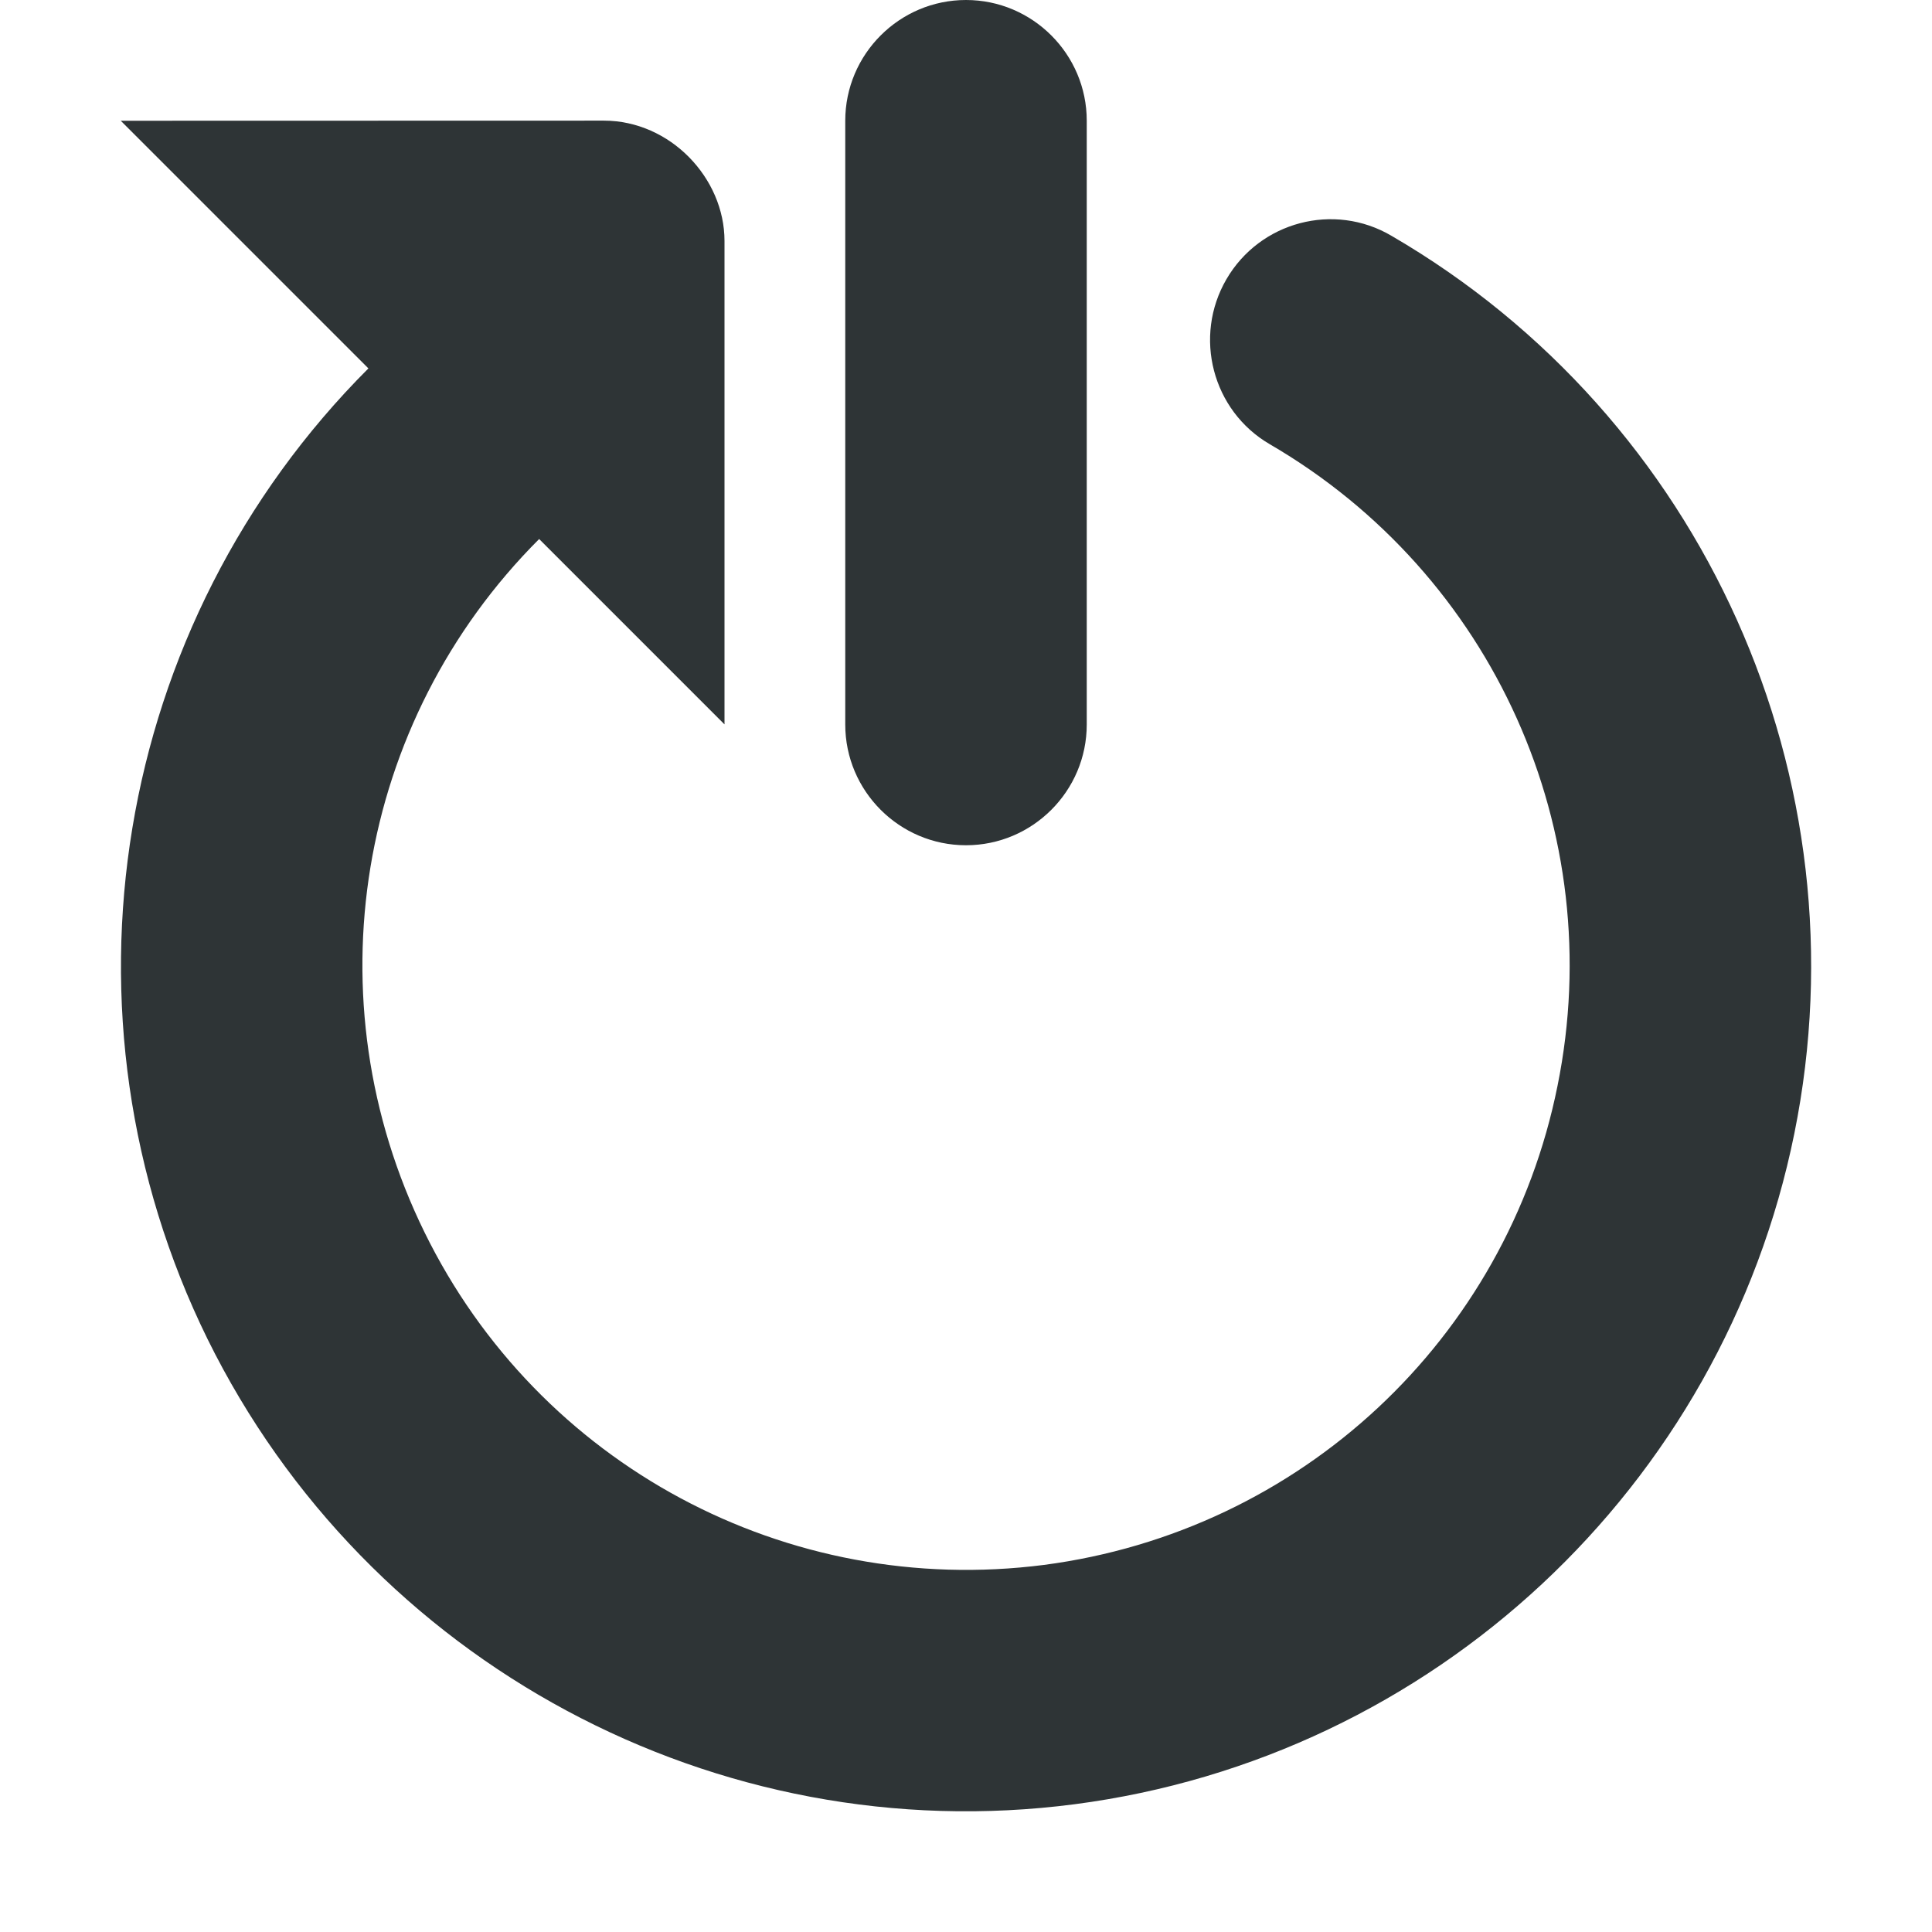
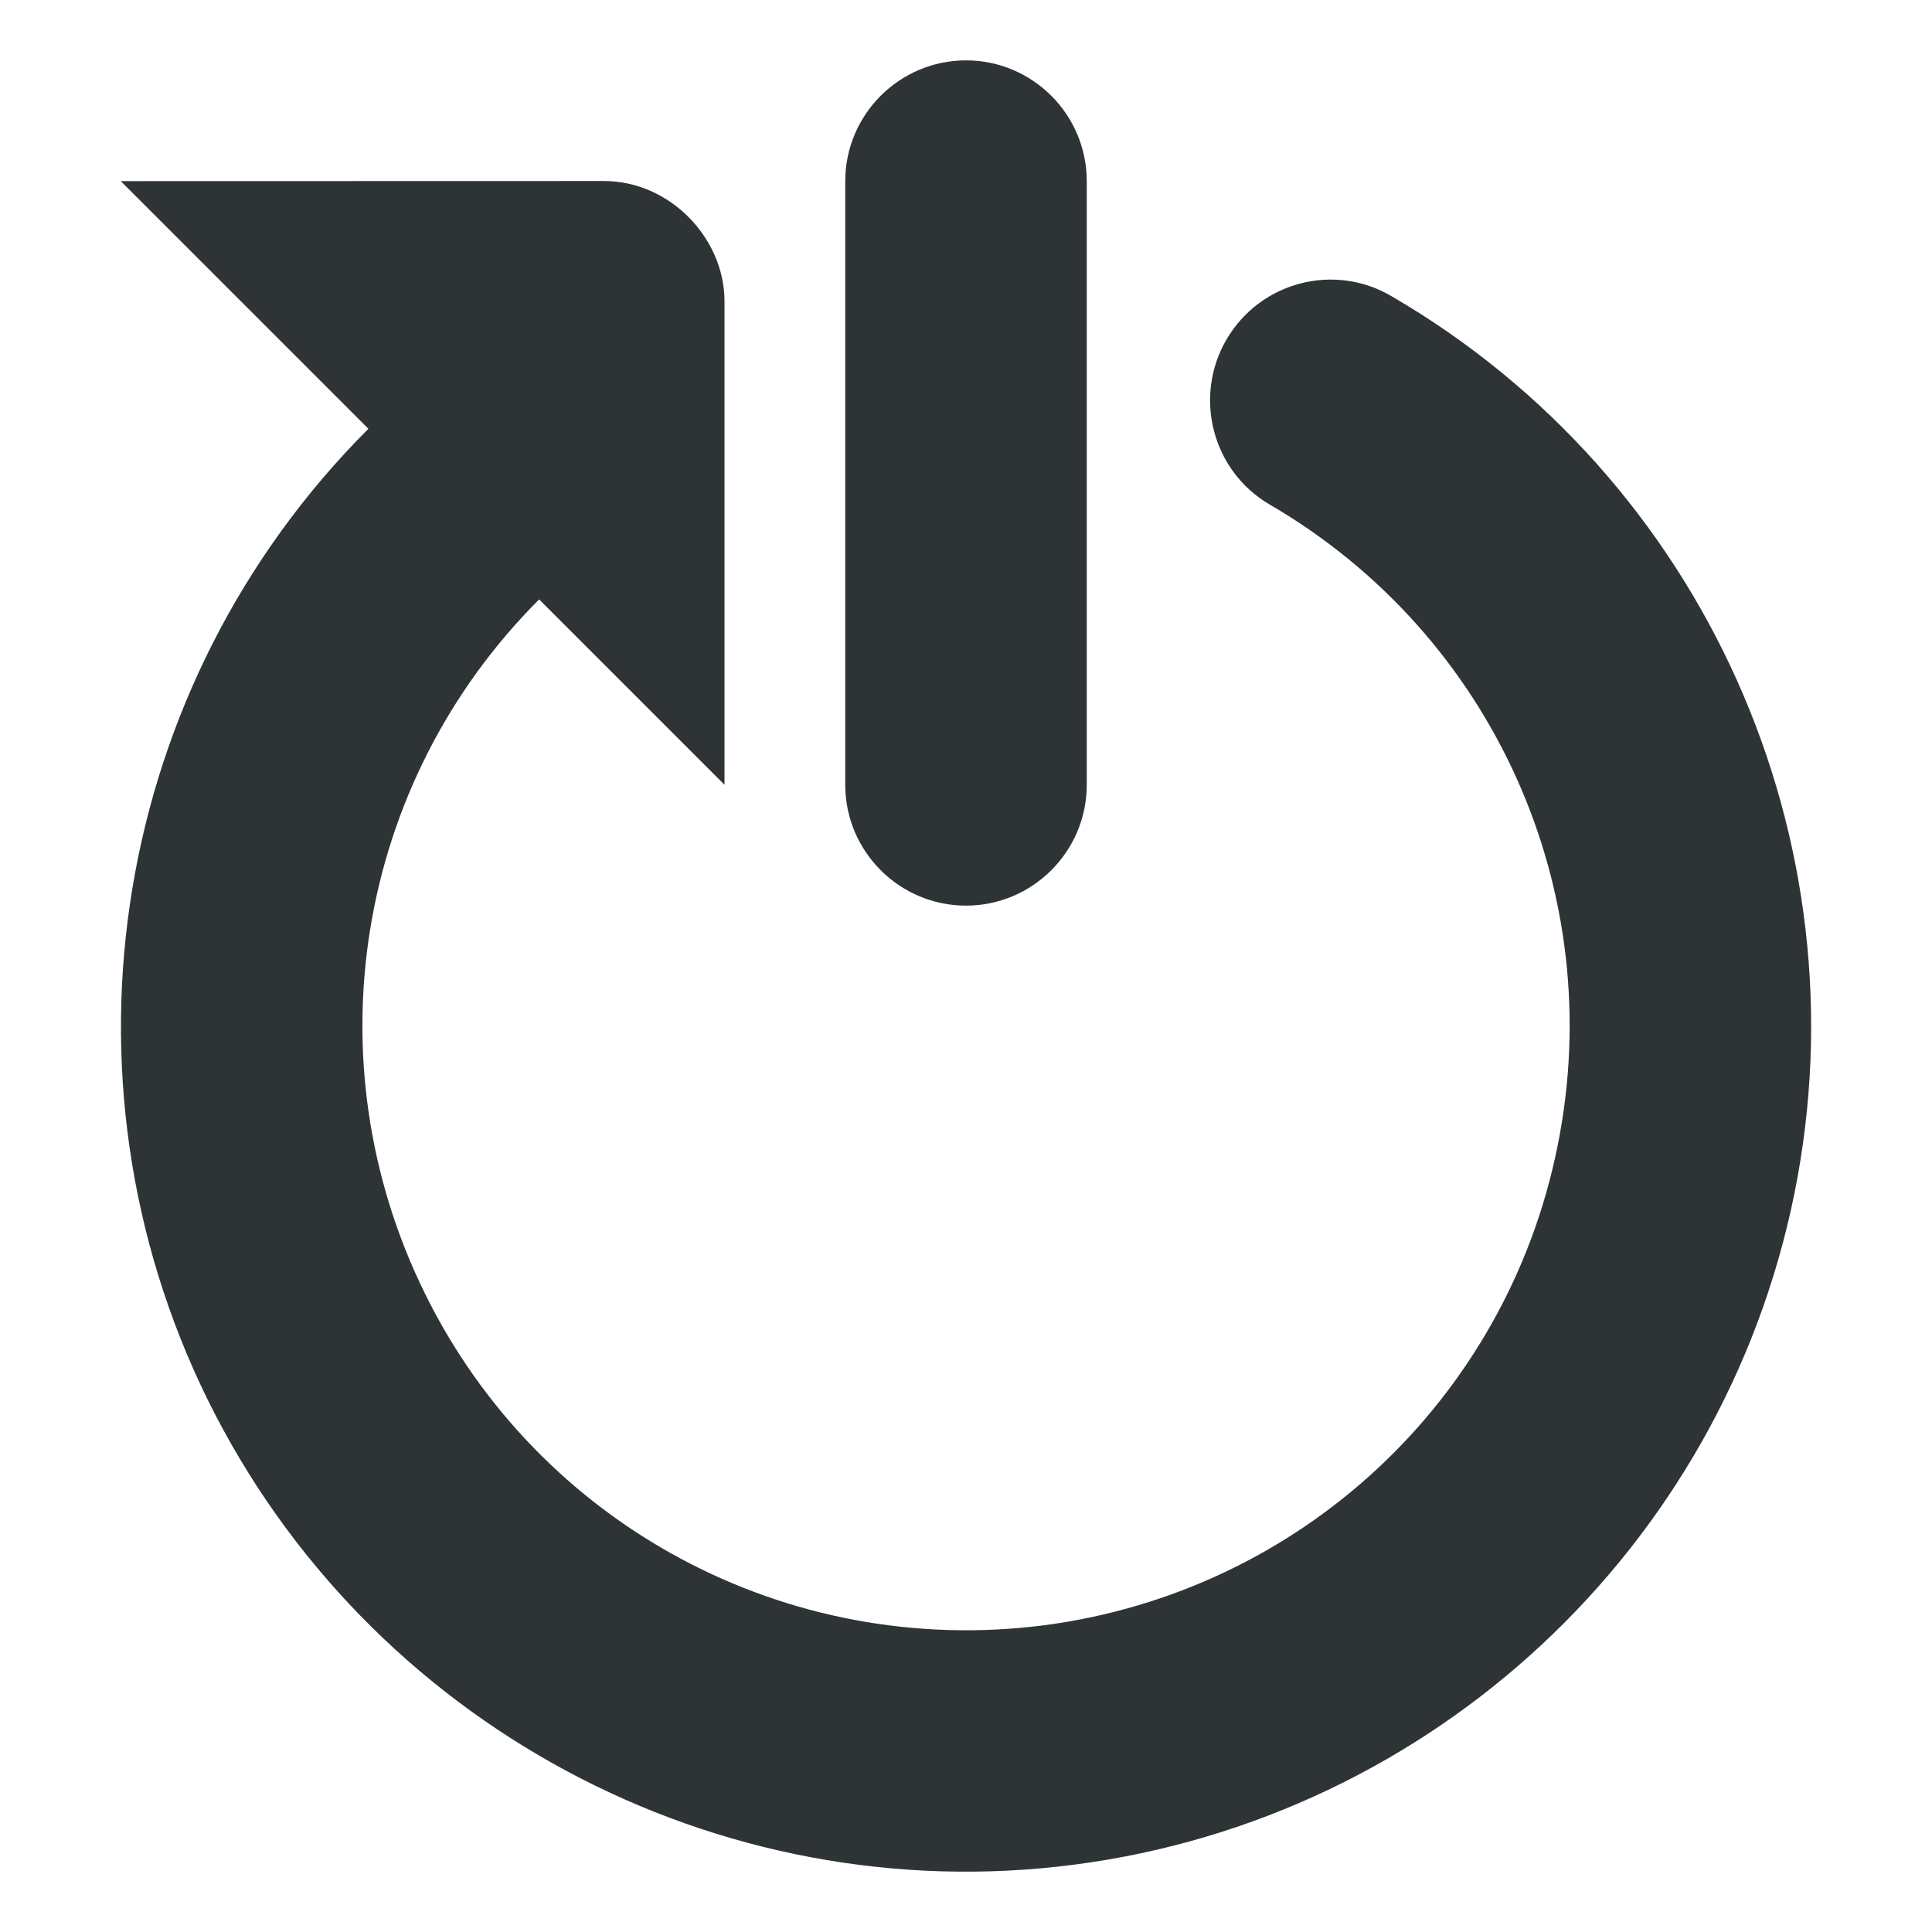
- <svg xmlns="http://www.w3.org/2000/svg" height="16px" viewBox="0 0 16 16" width="16px">
+ <svg xmlns="http://www.w3.org/2000/svg" height="16px" viewBox="0 -0.5 16 16" width="16px">
  <path d="m 8 0 c -0.551 0 -1 0.449 -1 1 v 5 c 0 0.551 0.449 1 1 1 s 1 -0.449 1 -1 v -5 c 0 -0.551 -0.449 -1 -1 -1 z m -7 1 l 2.051 2.051 c -2.117 2.117 -2.652 5.355 -1.332 8.039 c 1.324 2.684 4.215 4.238 7.18 3.852 c 2.969 -0.387 5.367 -2.625 5.961 -5.555 c 0.594 -2.934 -0.75 -5.93 -3.336 -7.434 c -0.477 -0.281 -1.09 -0.117 -1.367 0.359 s -0.117 1.09 0.359 1.367 c 1.852 1.078 2.809 3.207 2.383 5.312 c -0.422 2.102 -2.129 3.691 -4.254 3.969 c -2.129 0.273 -4.184 -0.828 -5.129 -2.754 s -0.566 -4.227 0.949 -5.742 l 1.535 1.535 v -4.004 c 0 -0.52 -0.449 -0.996 -1 -0.996 z m 0 0" fill="#2e3436" />
</svg>
